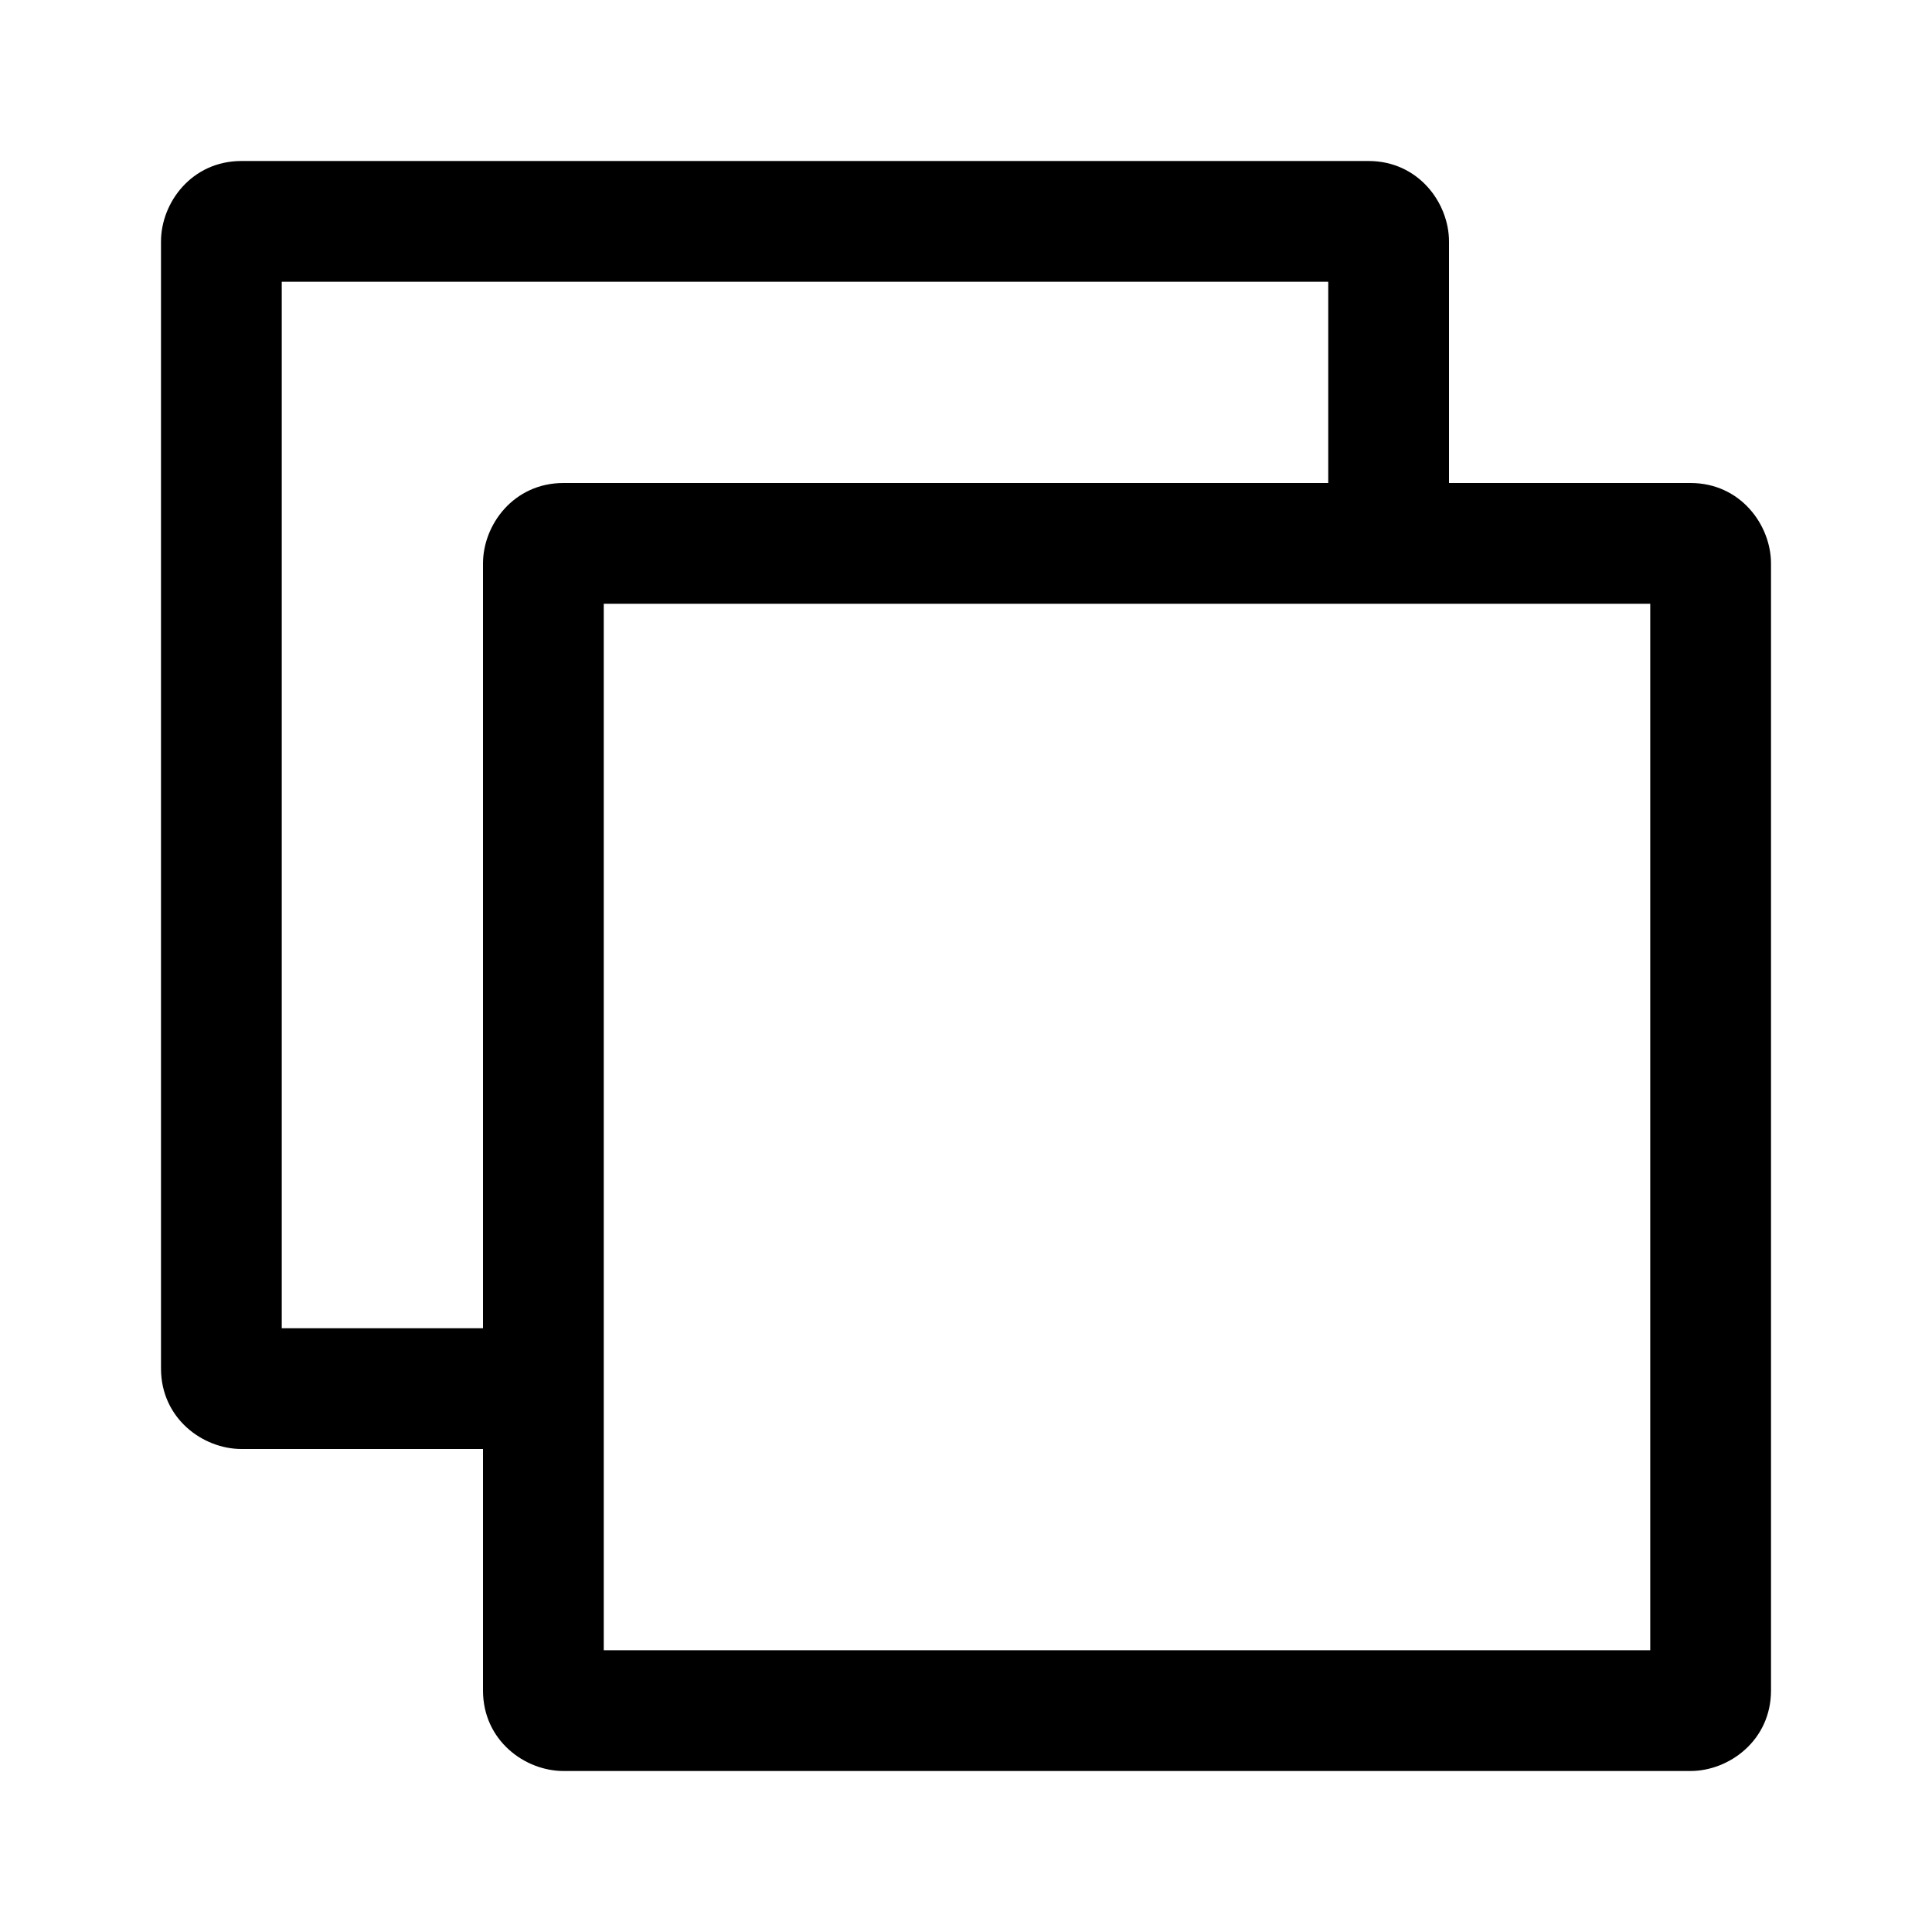
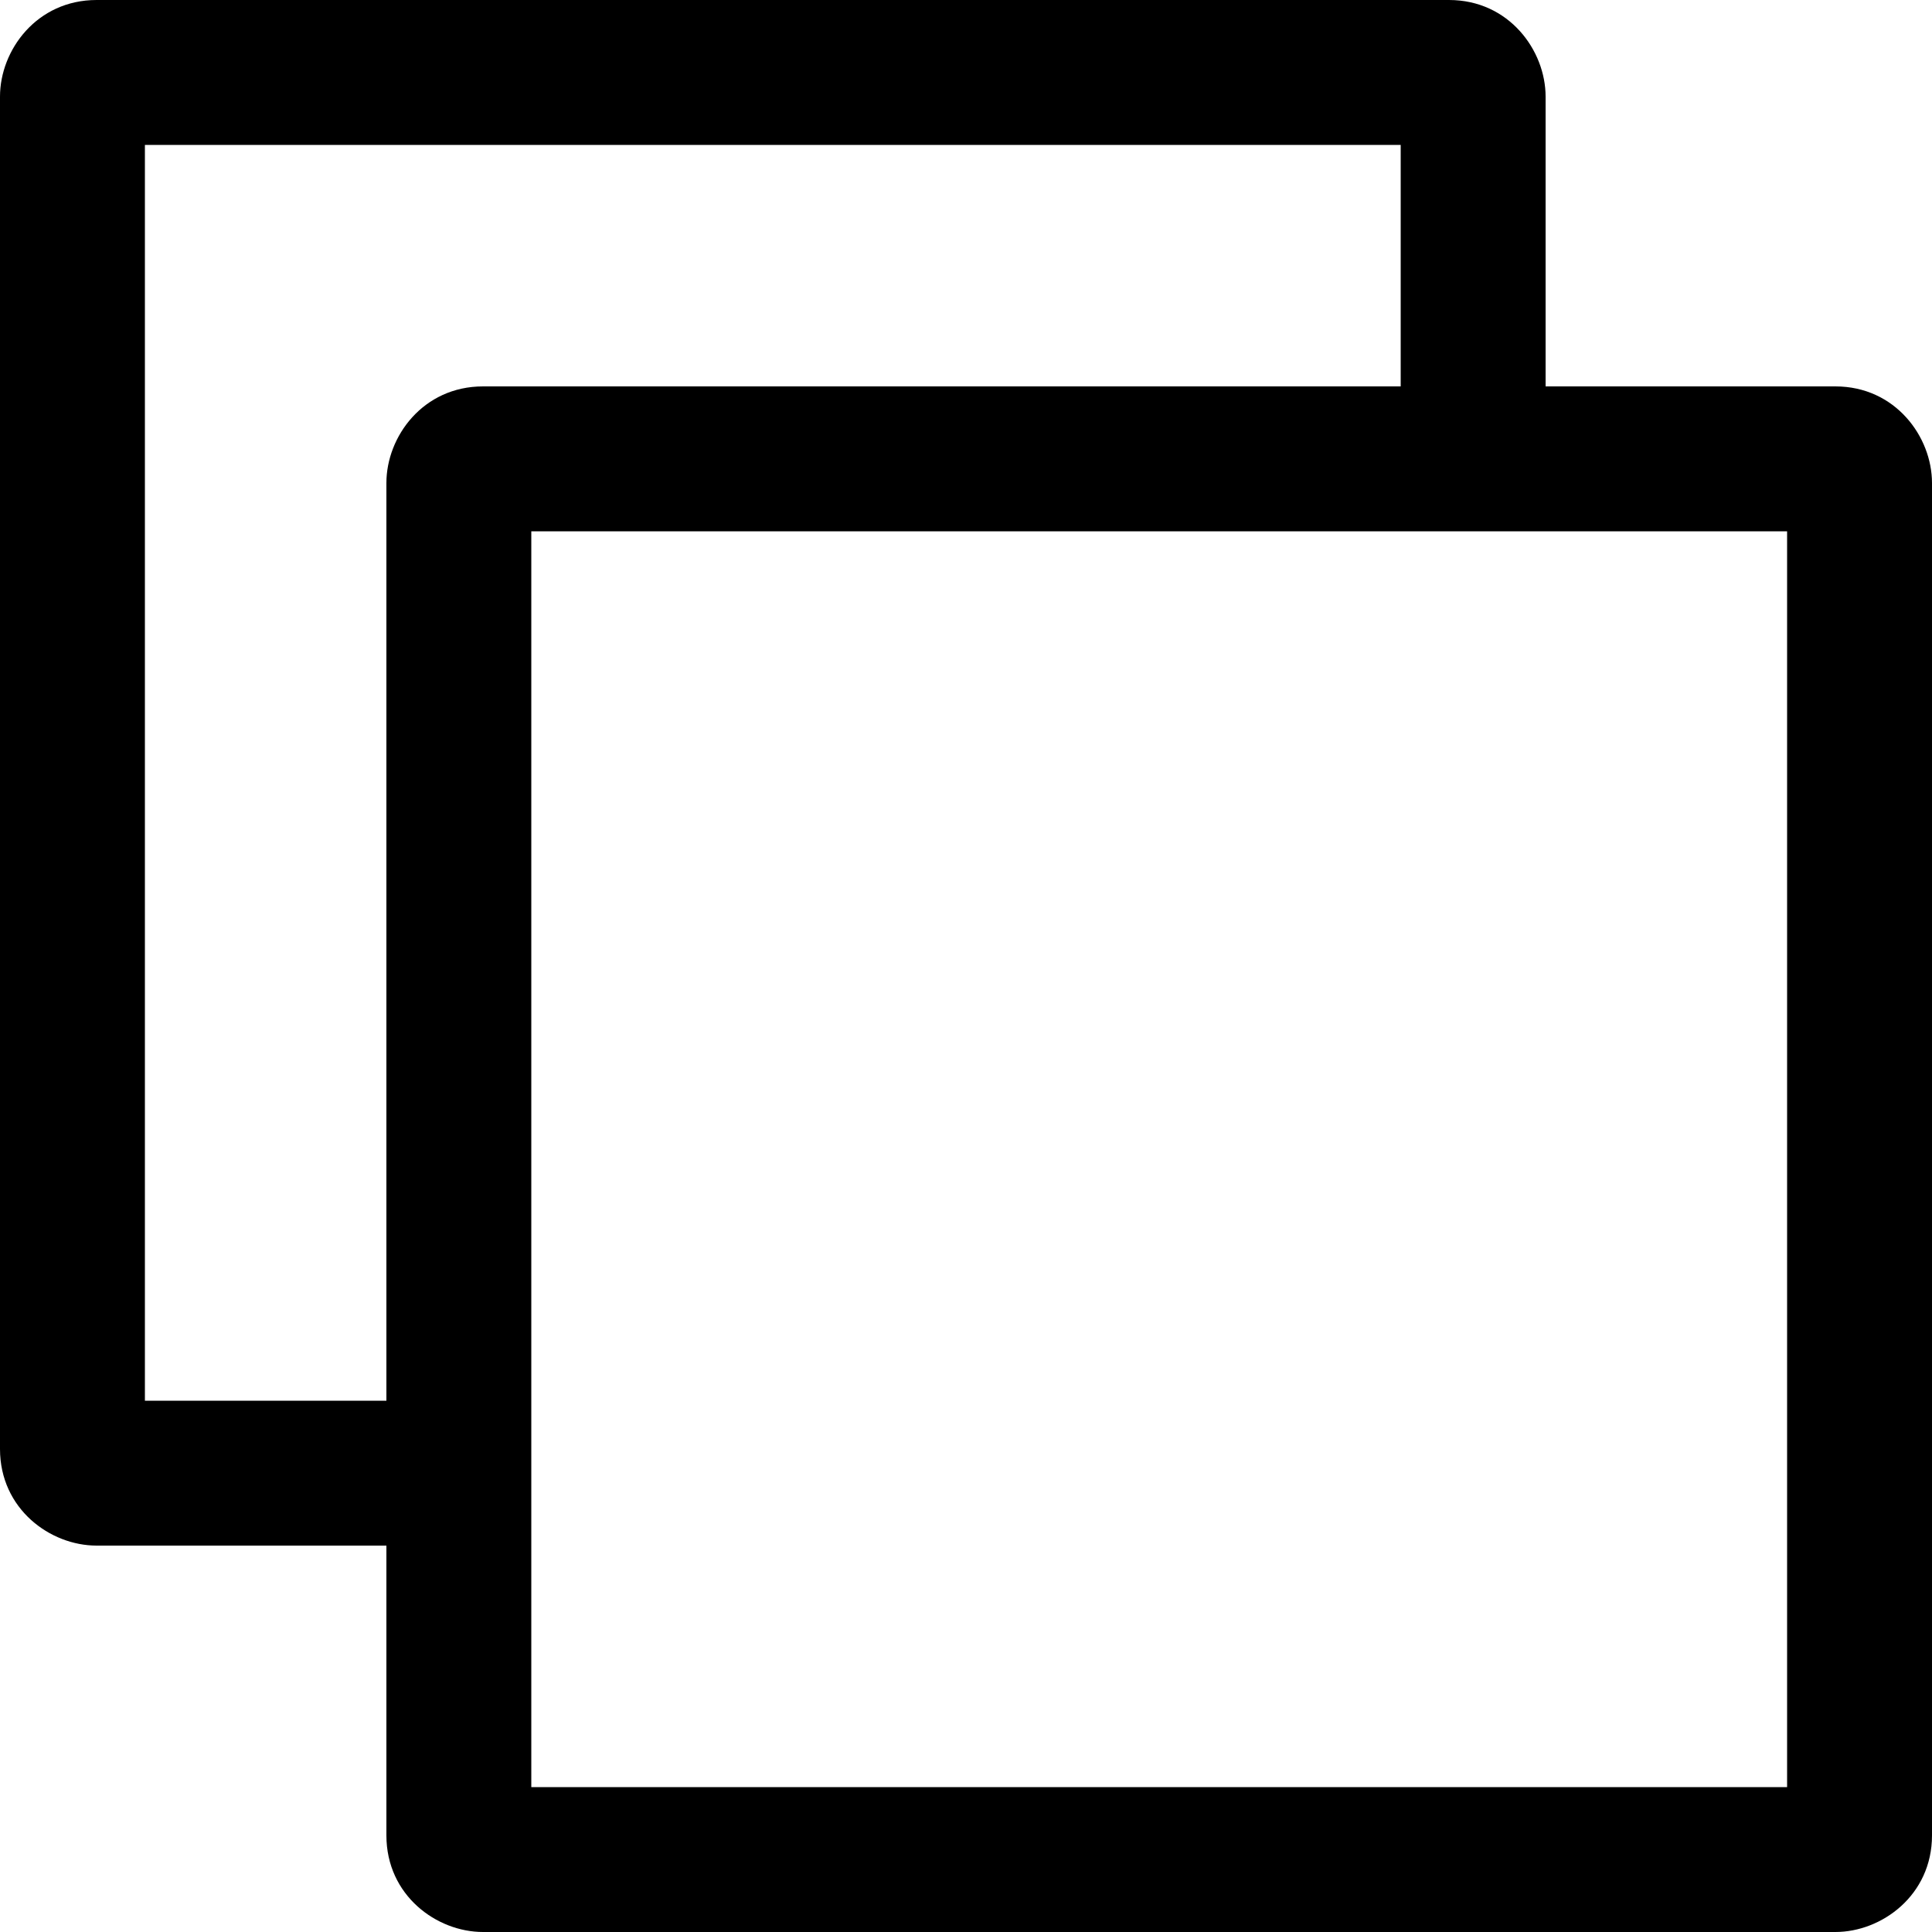
- <svg xmlns="http://www.w3.org/2000/svg" clip-rule="evenodd" fill-rule="evenodd" stroke-linejoin="round" stroke-miterlimit="2" viewBox="0 0 24 24">
+ <svg xmlns="http://www.w3.org/2000/svg" clip-rule="evenodd" fill-rule="evenodd" stroke-linejoin="round" stroke-miterlimit="2" viewBox="2 2 20 20">
  <path d="m6 18h-3c-.48 0-1-.379-1-1v-14c0-.481.38-1 1-1h14c.621 0 1 .522 1 1v3h3c.621 0 1 .522 1 1v14c0 .621-.522 1-1 1h-14c-.48 0-1-.379-1-1zm1.5-10.5v13h13v-13zm9-1.5v-2.5h-13v13h2.5v-9.5c0-.481.38-1 1-1z" fill-rule="nonzero" />
</svg>
